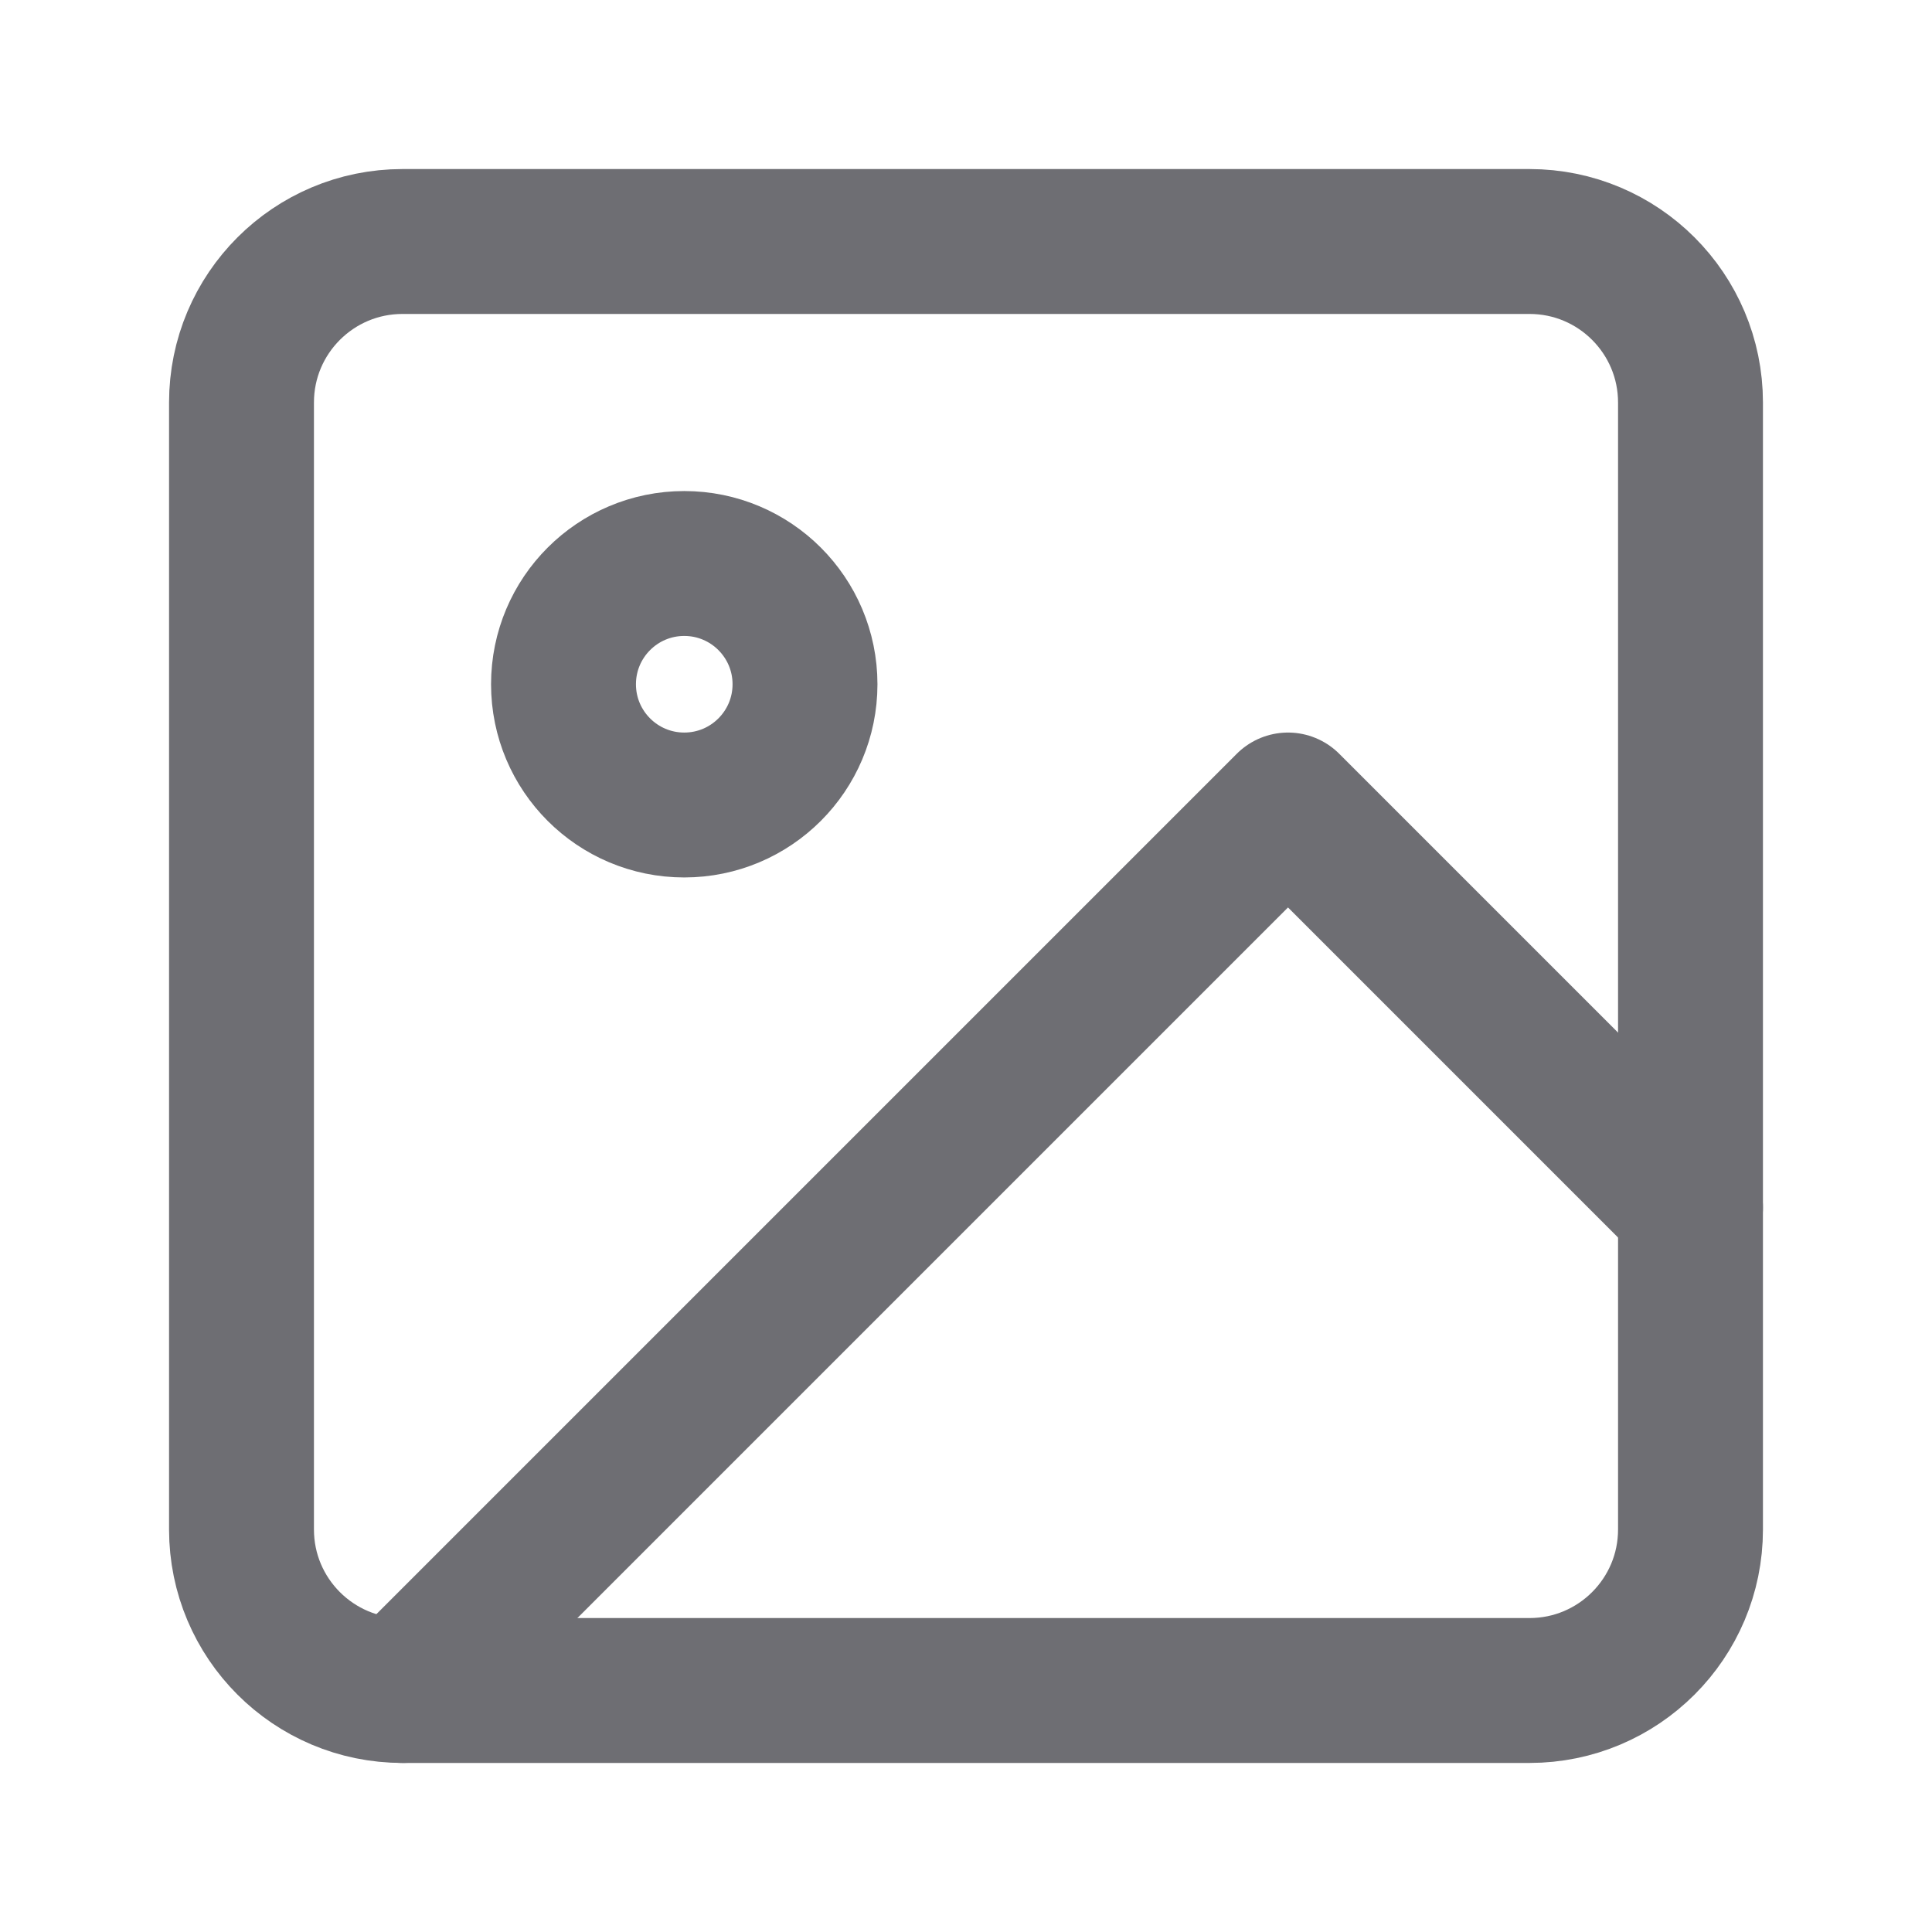
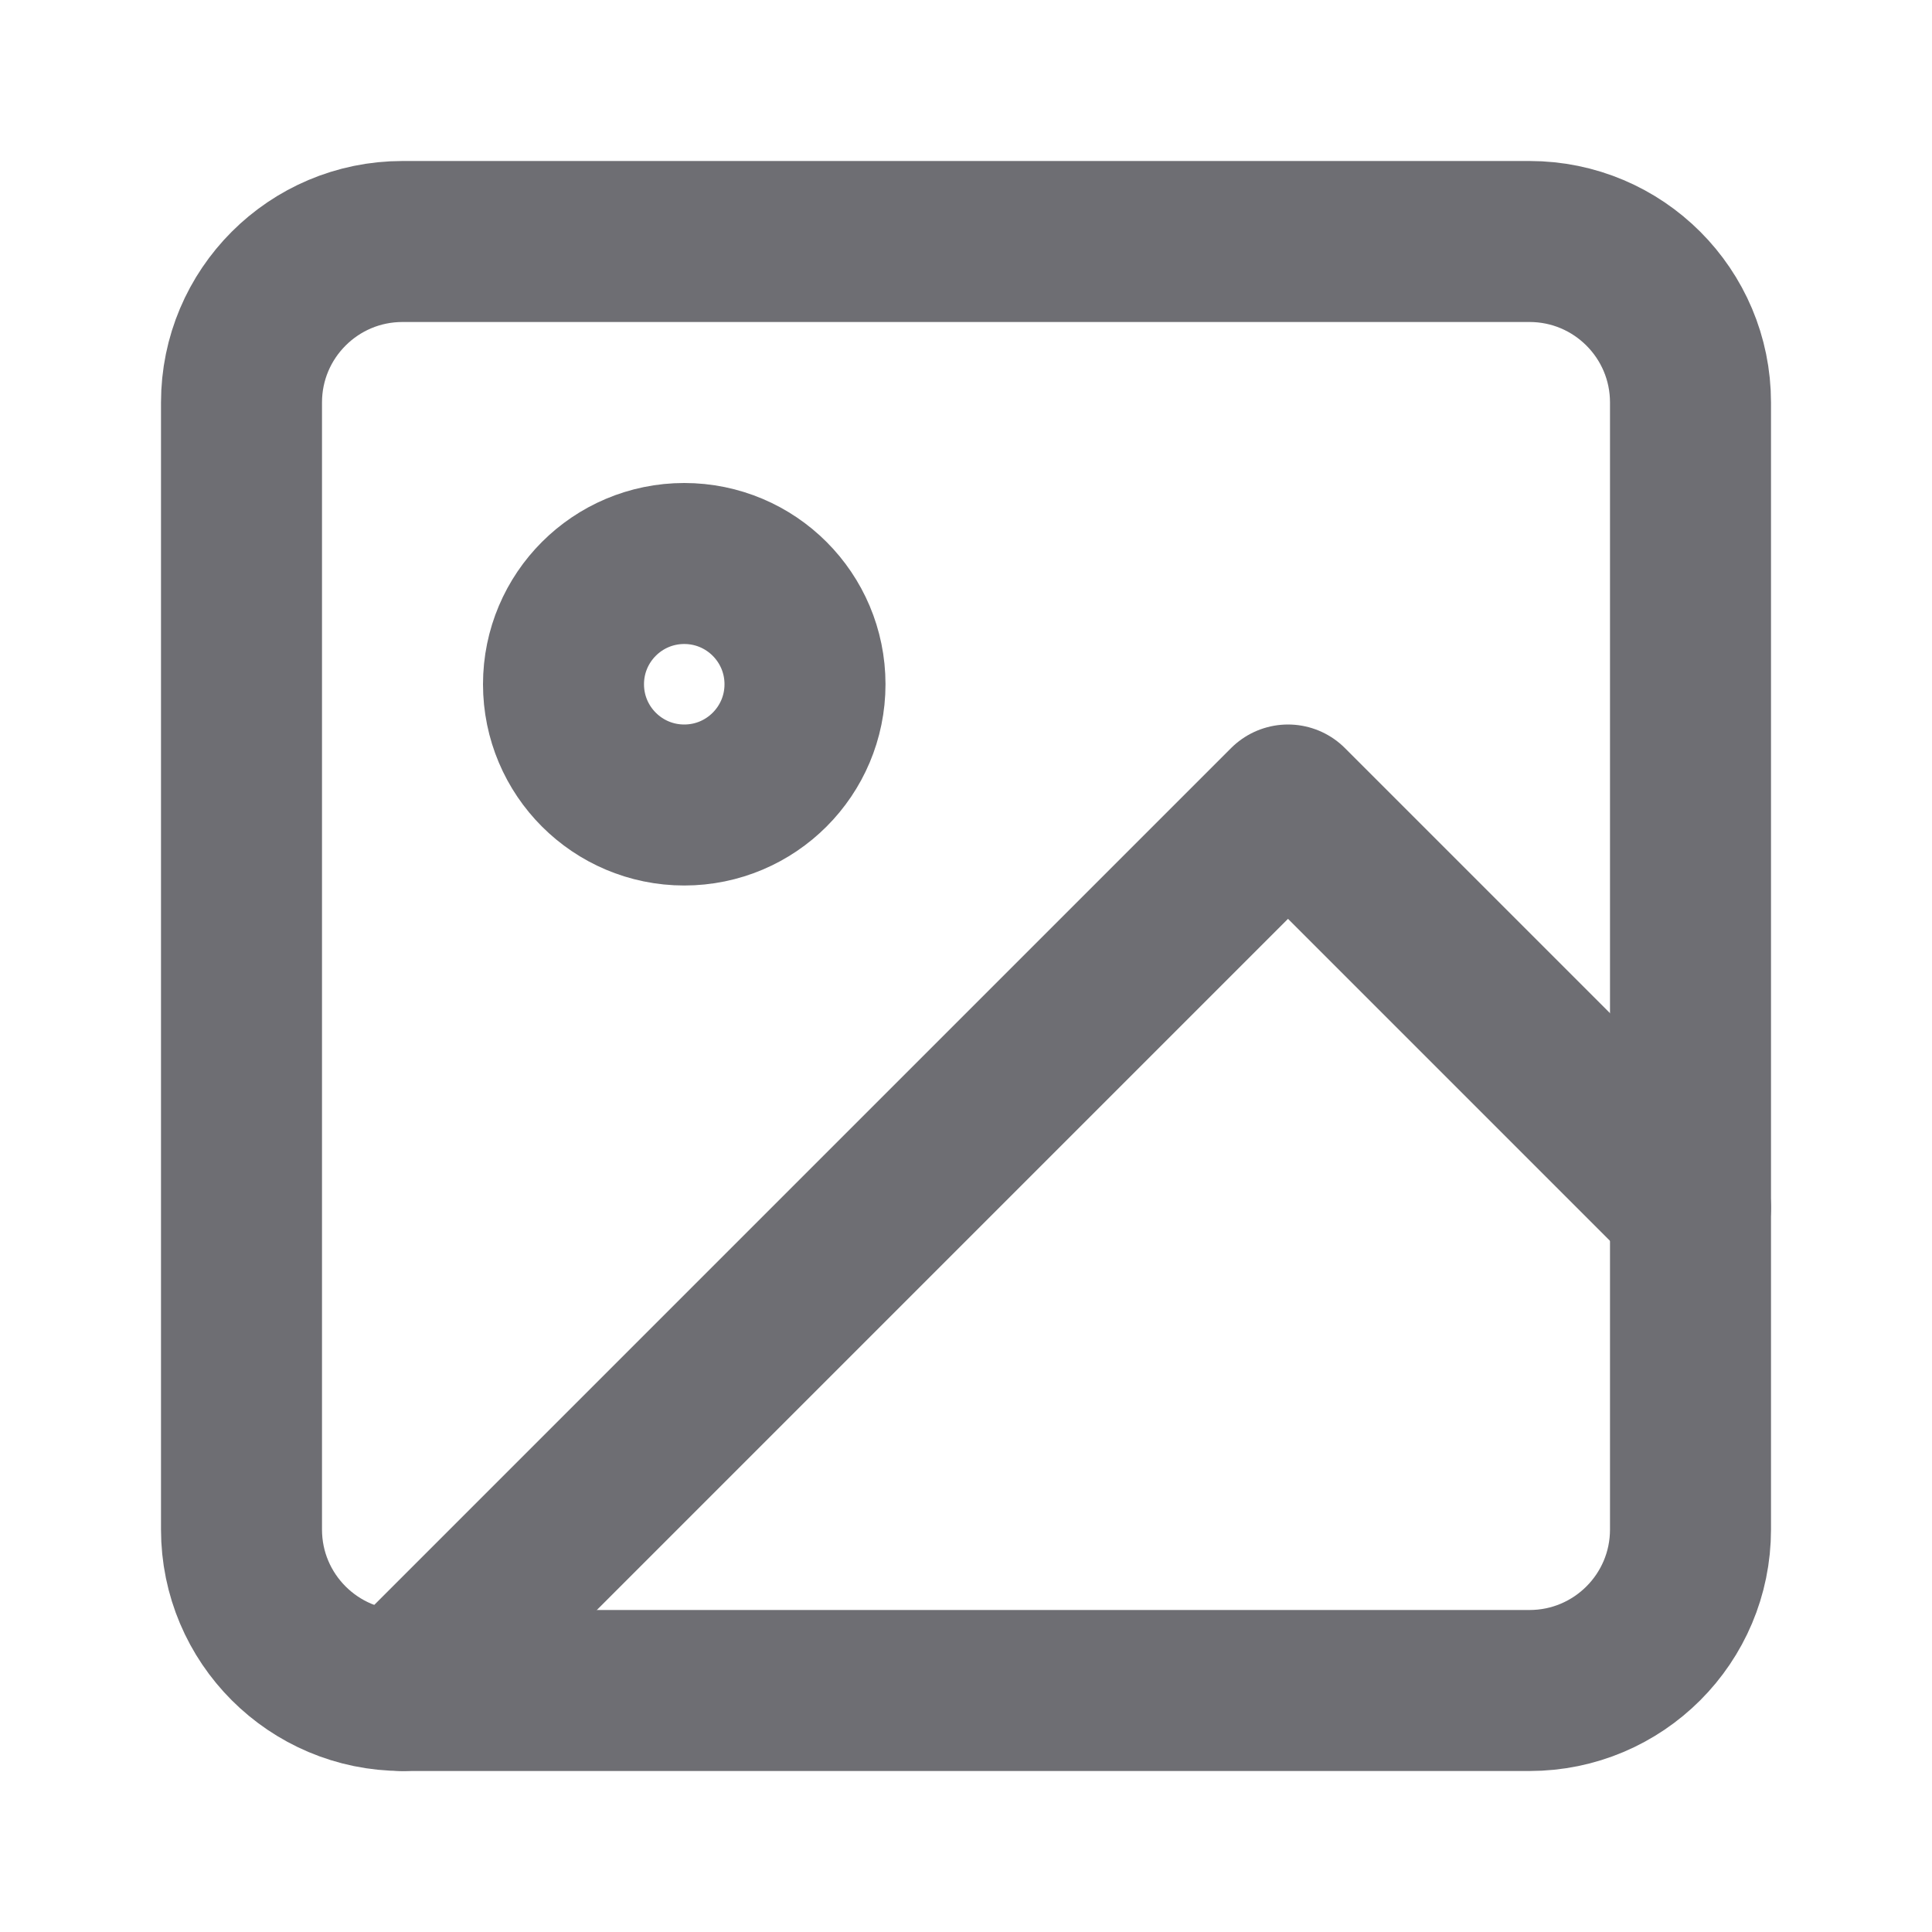
- <svg xmlns="http://www.w3.org/2000/svg" viewBox="0 0 24 24" fill="none" stroke="#6E6E73" stroke-width="1.8" stroke-linecap="round" stroke-linejoin="round">
+ <svg xmlns="http://www.w3.org/2000/svg" viewBox="0 0 24 24" fill="none" stroke="#6E6E73" stroke-width="2" stroke-linecap="round" stroke-linejoin="round">
  <rect x="3" y="3" width="18" height="18" rx="2" />
-   <circle cx="8.5" cy="8.5" r="1.5" />
-   <path d="m21 15-5-5L5 21" />
+   <circle cx="8.5" cy="8.5" r="1.5" stroke="#6E6E73" />
+   <path d="M21 15l-5-5L5 21" />
</svg>
